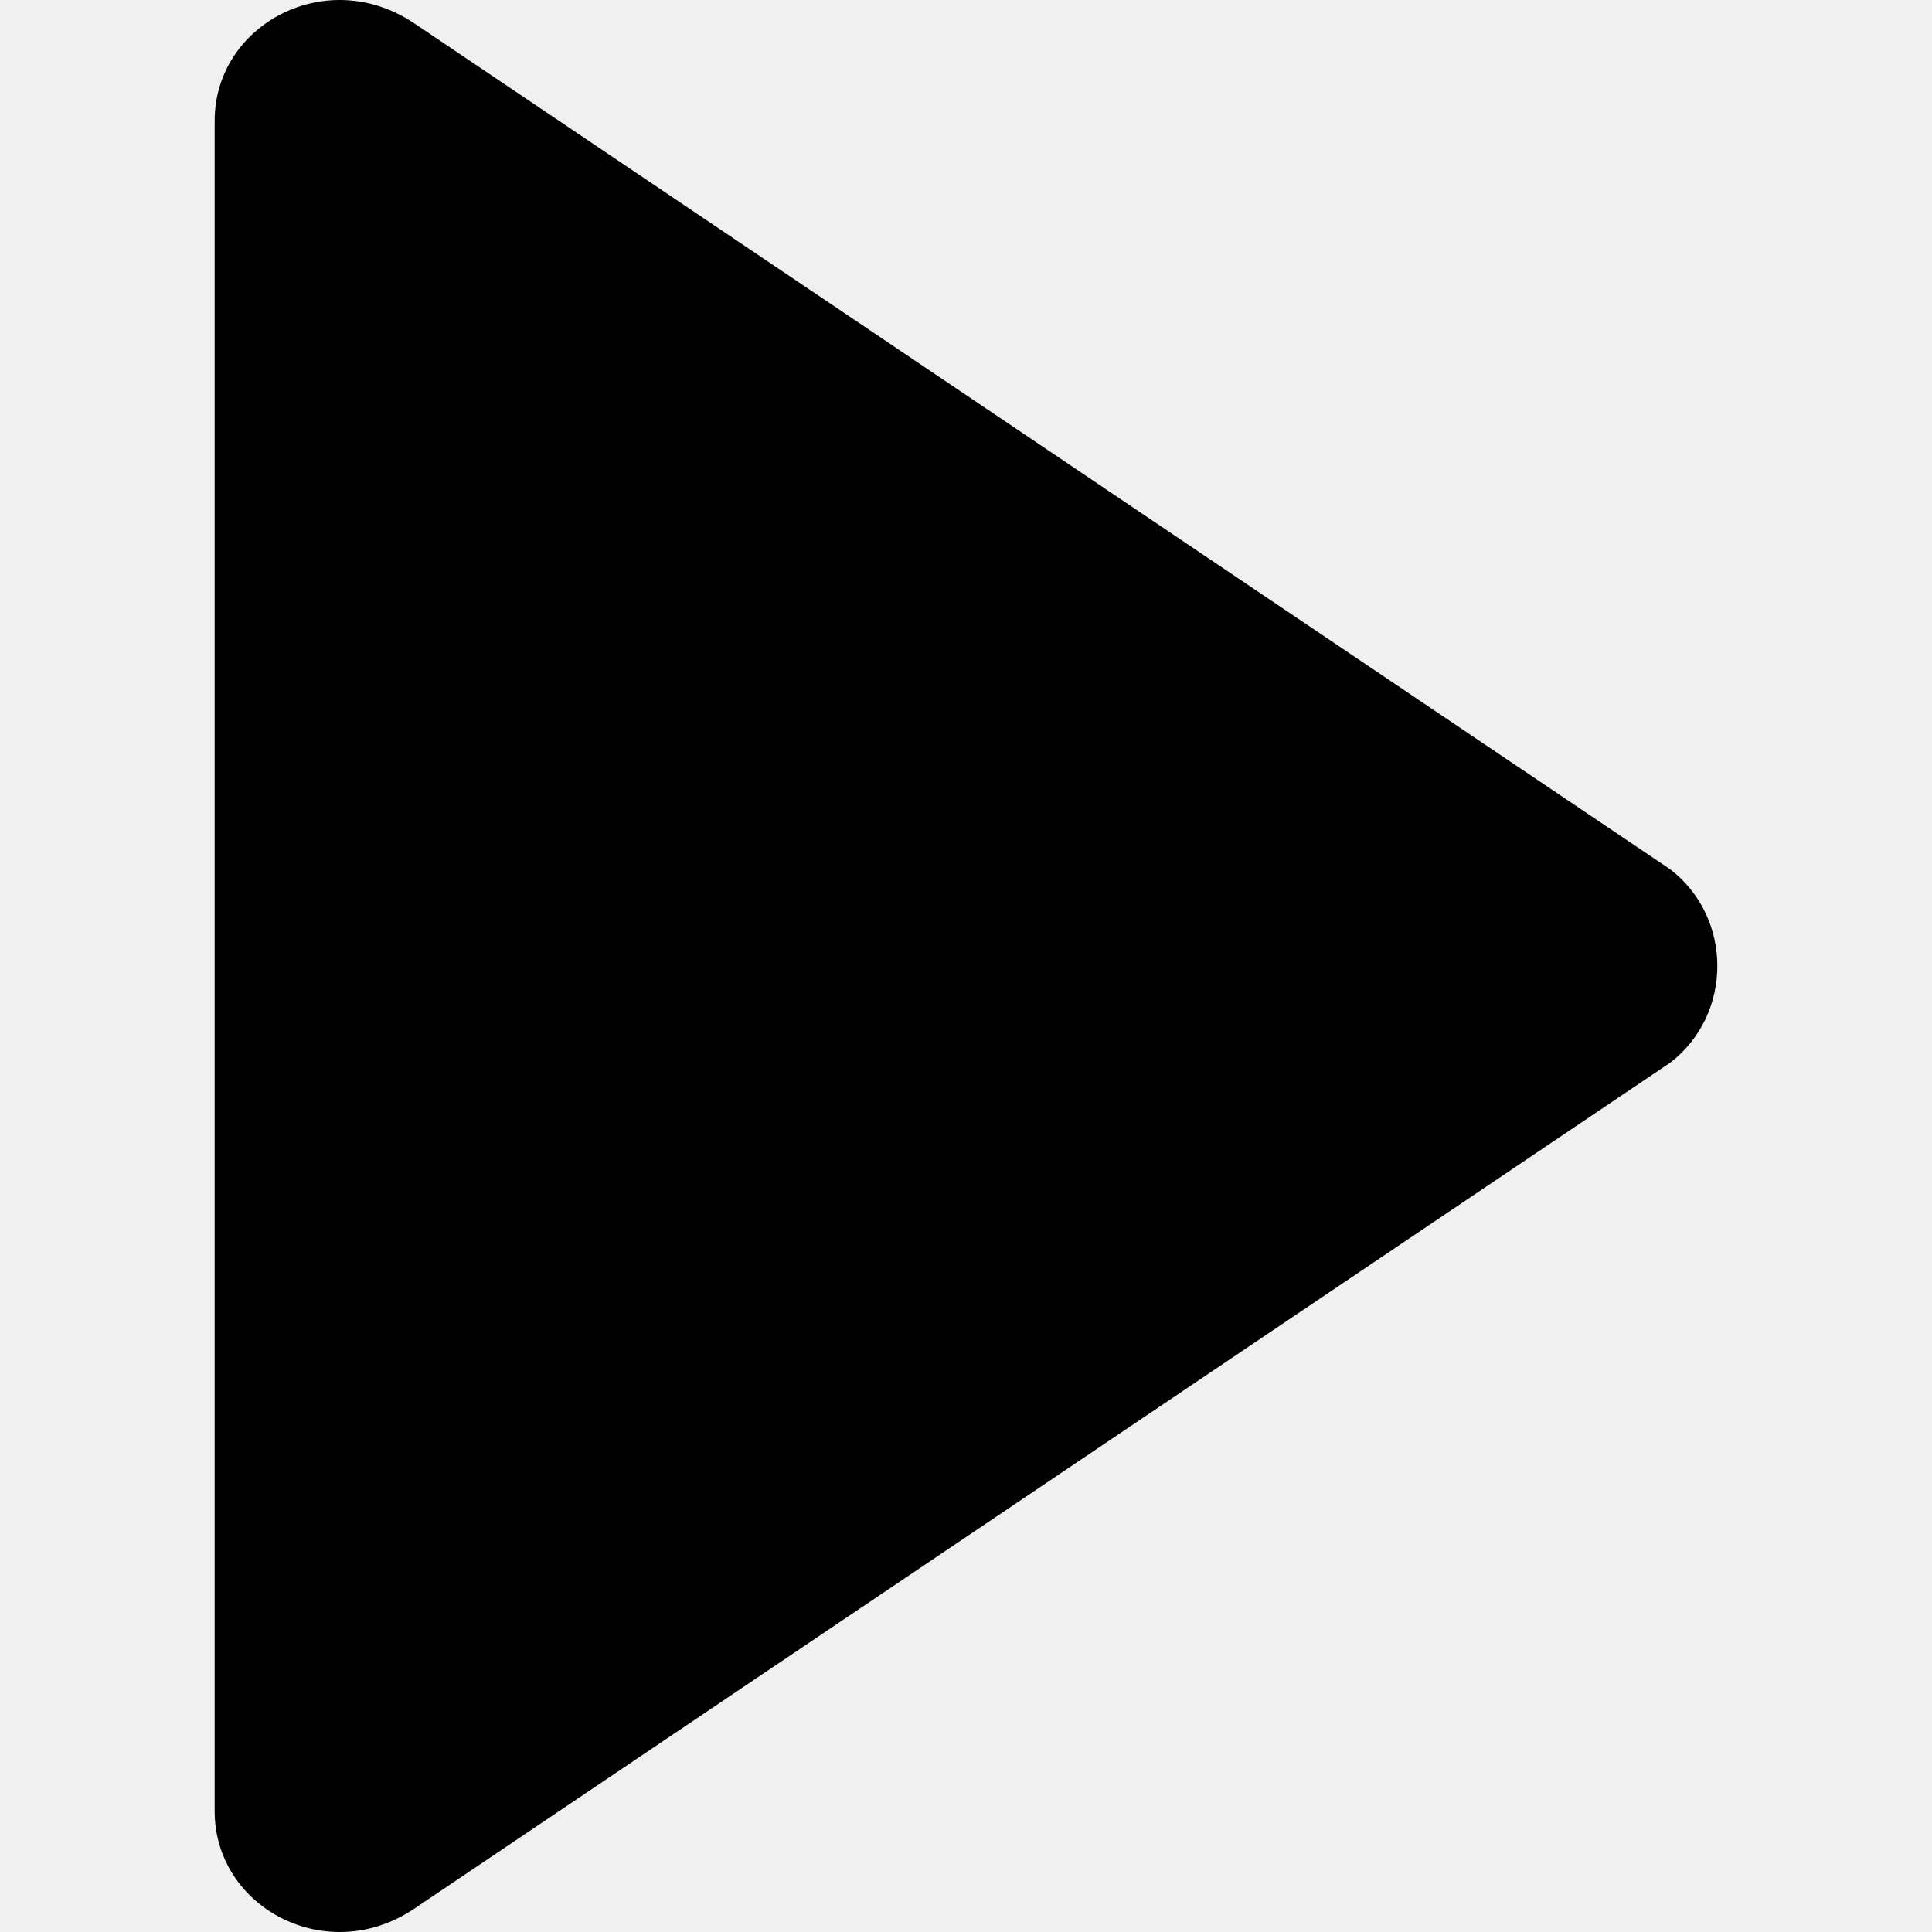
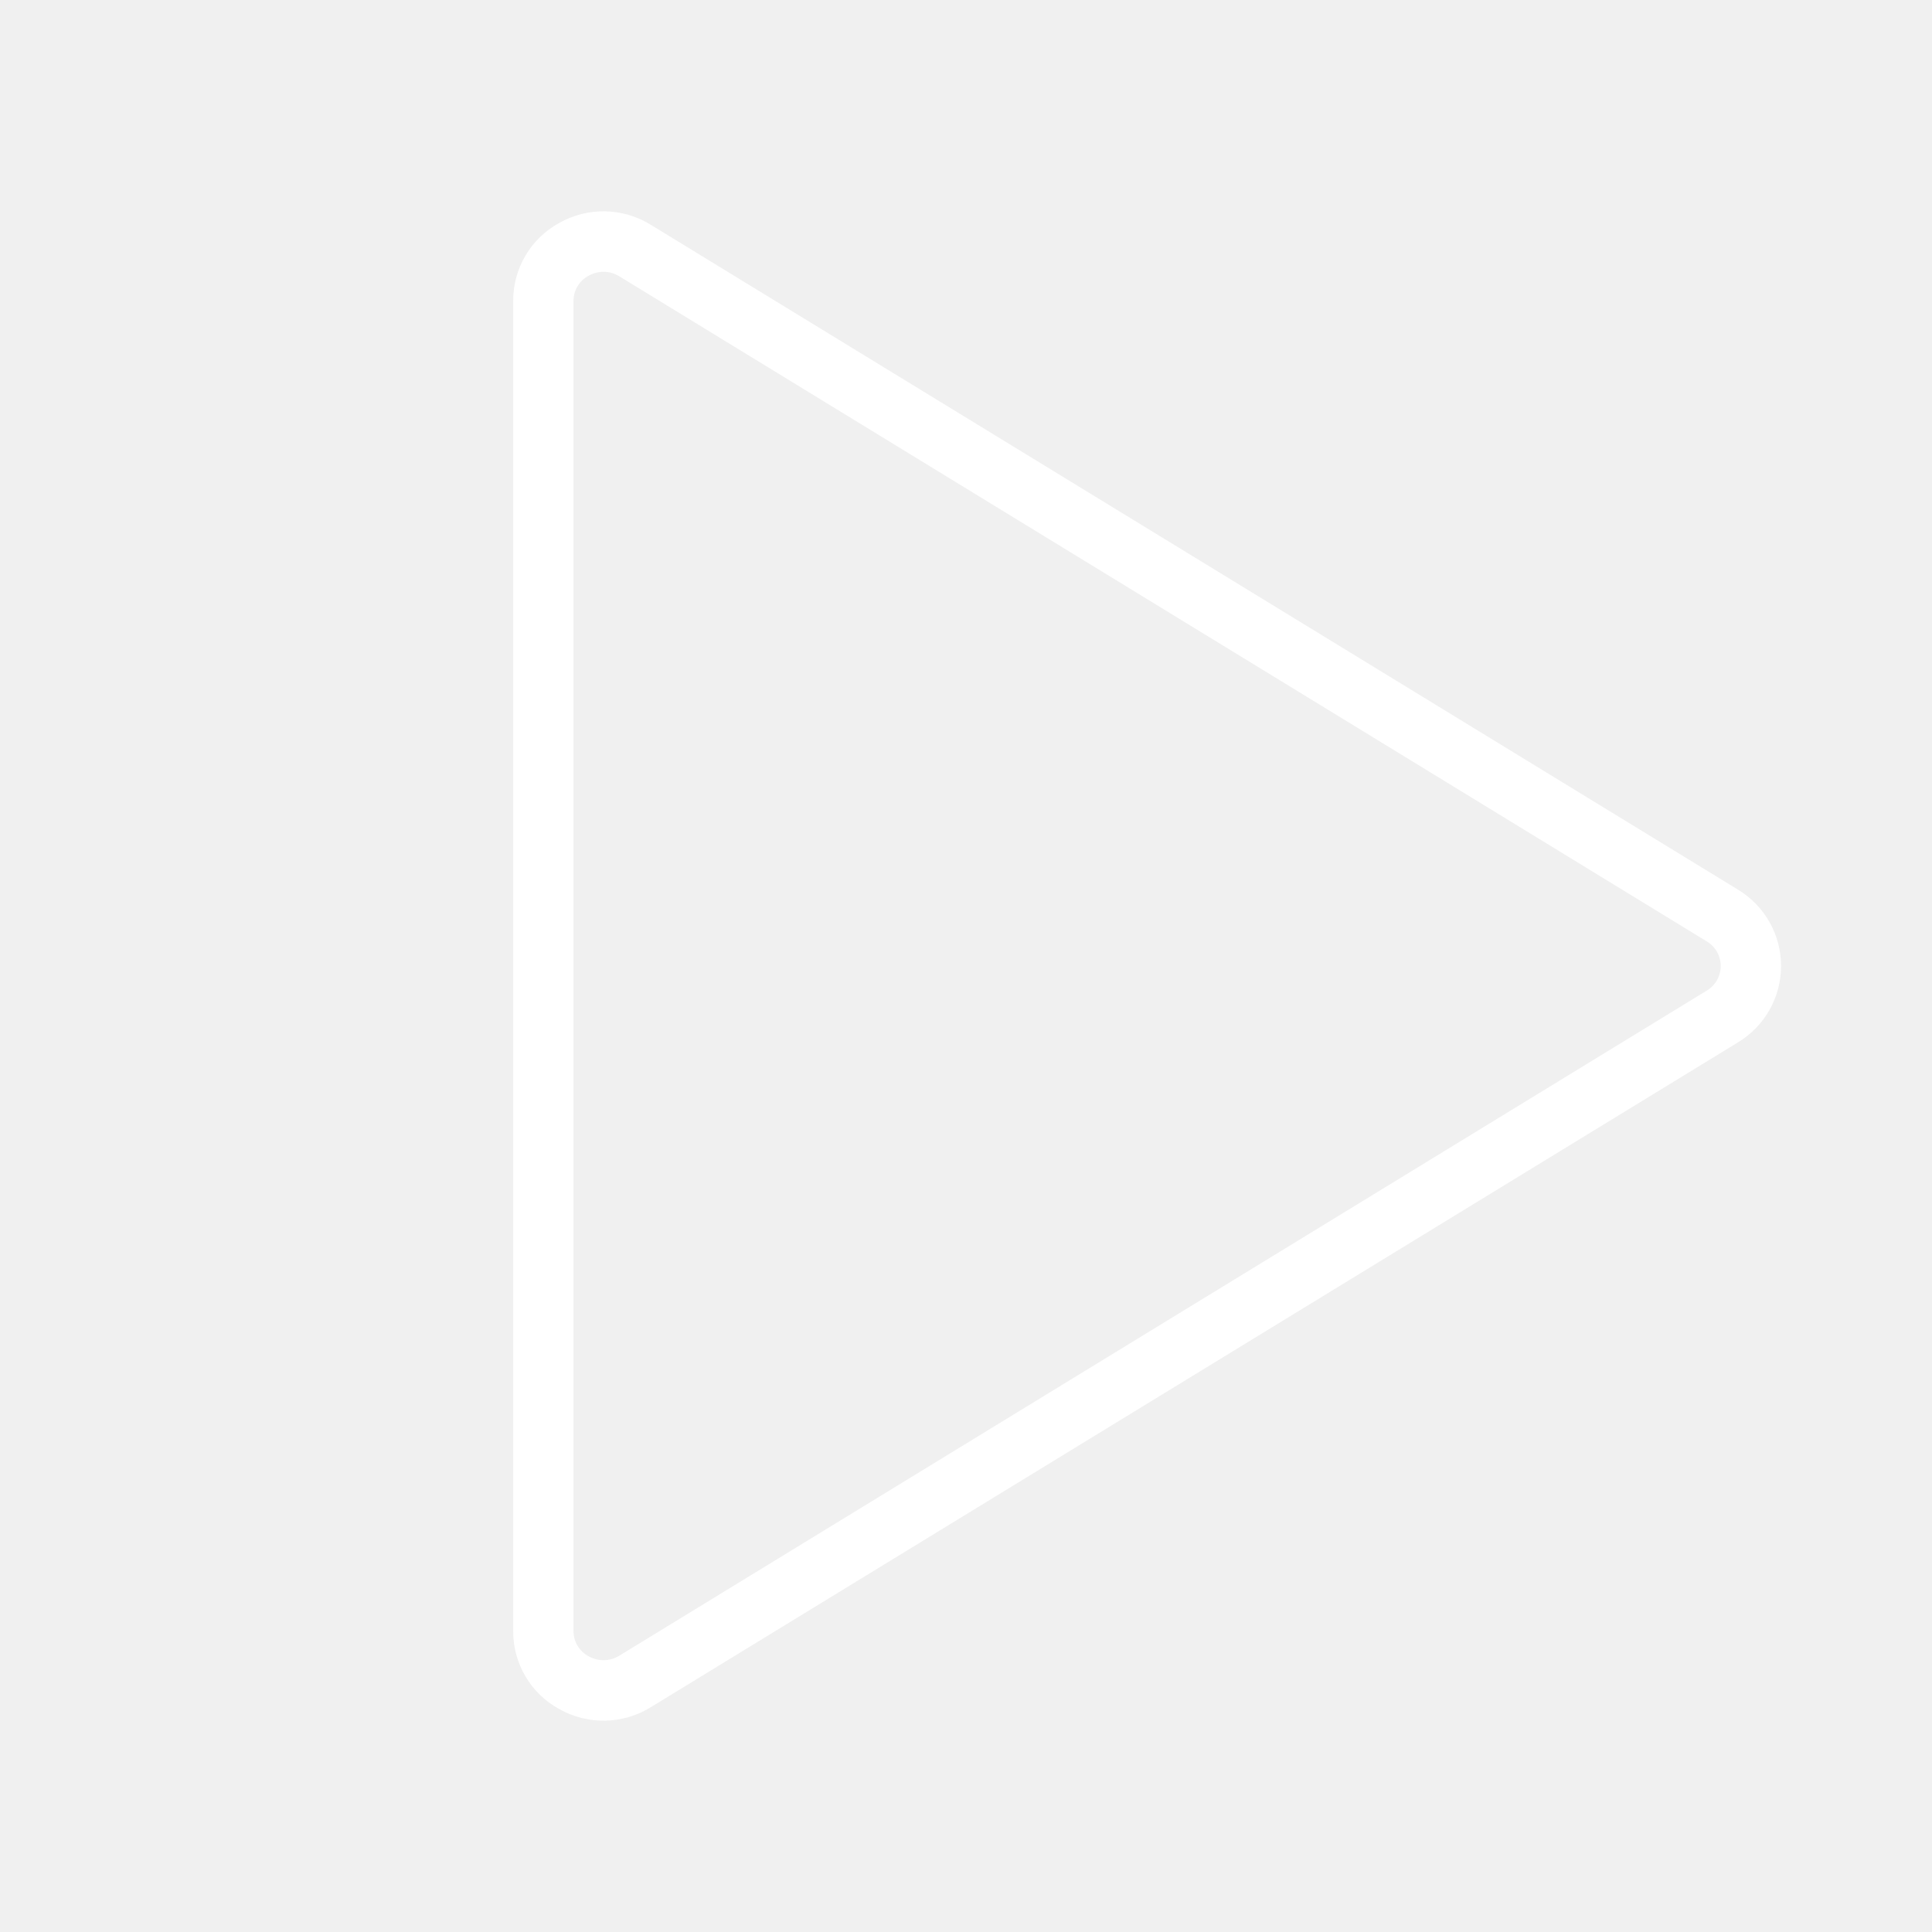
- <svg xmlns="http://www.w3.org/2000/svg" width="18px" height="18px" viewBox="0 0 18 18">
-   <path d="M15.562,8.1 L3.871,0.225 C3.052,-0.337 2,0.225 2,1.125 L2,16.875 C2,17.775 3.052,18.337 3.871,17.775 L15.562,9.9 C16.146,9.45 16.146,8.55 15.562,8.1 L15.562,8.1 Z" />
+ <svg xmlns="http://www.w3.org/2000/svg" width="20" height="20" fill="#ffffff" viewBox="0 0 256 256">
+   <path d="M230.32,117.9,86.24,29.79a11.91,11.91,0,0,0-12.17-.23A11.71,11.71,0,0,0,68,39.89V216.11a11.71,11.71,0,0,0,6.07,10.33,11.91,11.91,0,0,0,12.17-.23L230.32,138.1a11.82,11.82,0,0,0,0-20.2Zm-4.18,13.37L82.06,219.39a4,4,0,0,1-4.07.07,3.77,3.77,0,0,1-2-3.35V39.89a3.77,3.77,0,0,1,2-3.35,4,4,0,0,1,4.07.07l144.08,88.12a3.8,3.8,0,0,1,0,6.54Z" />
</svg>
